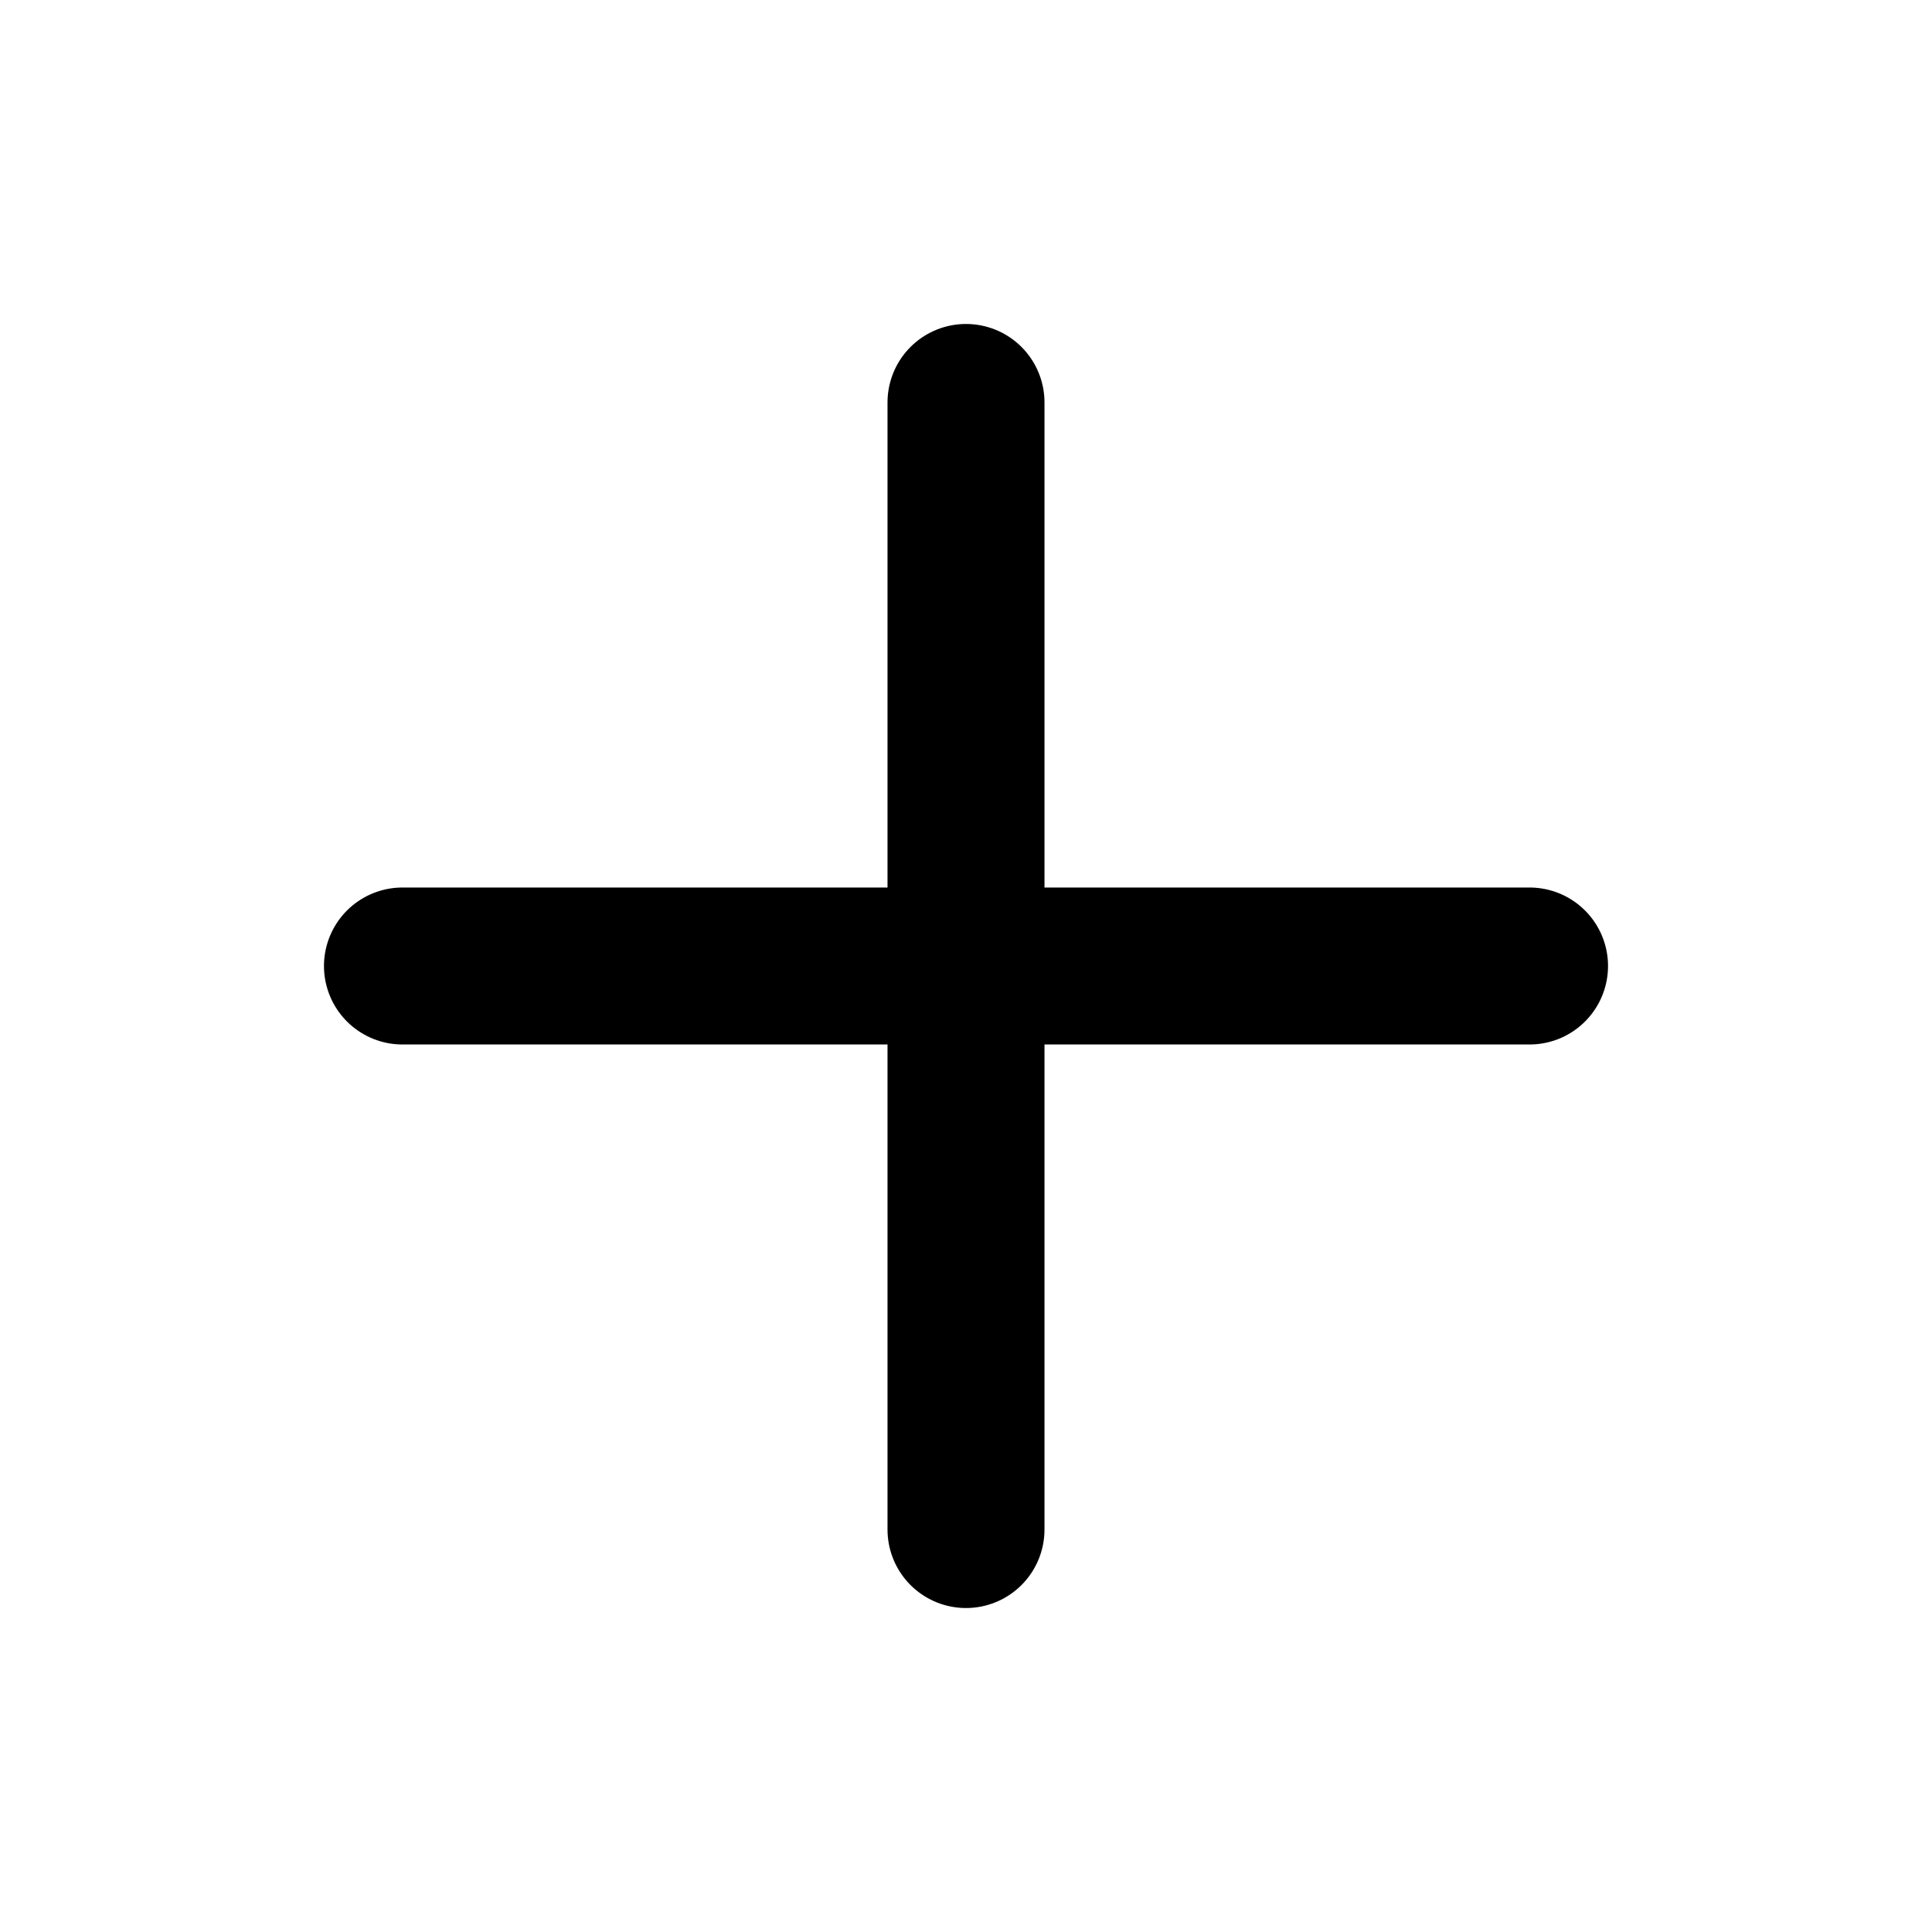
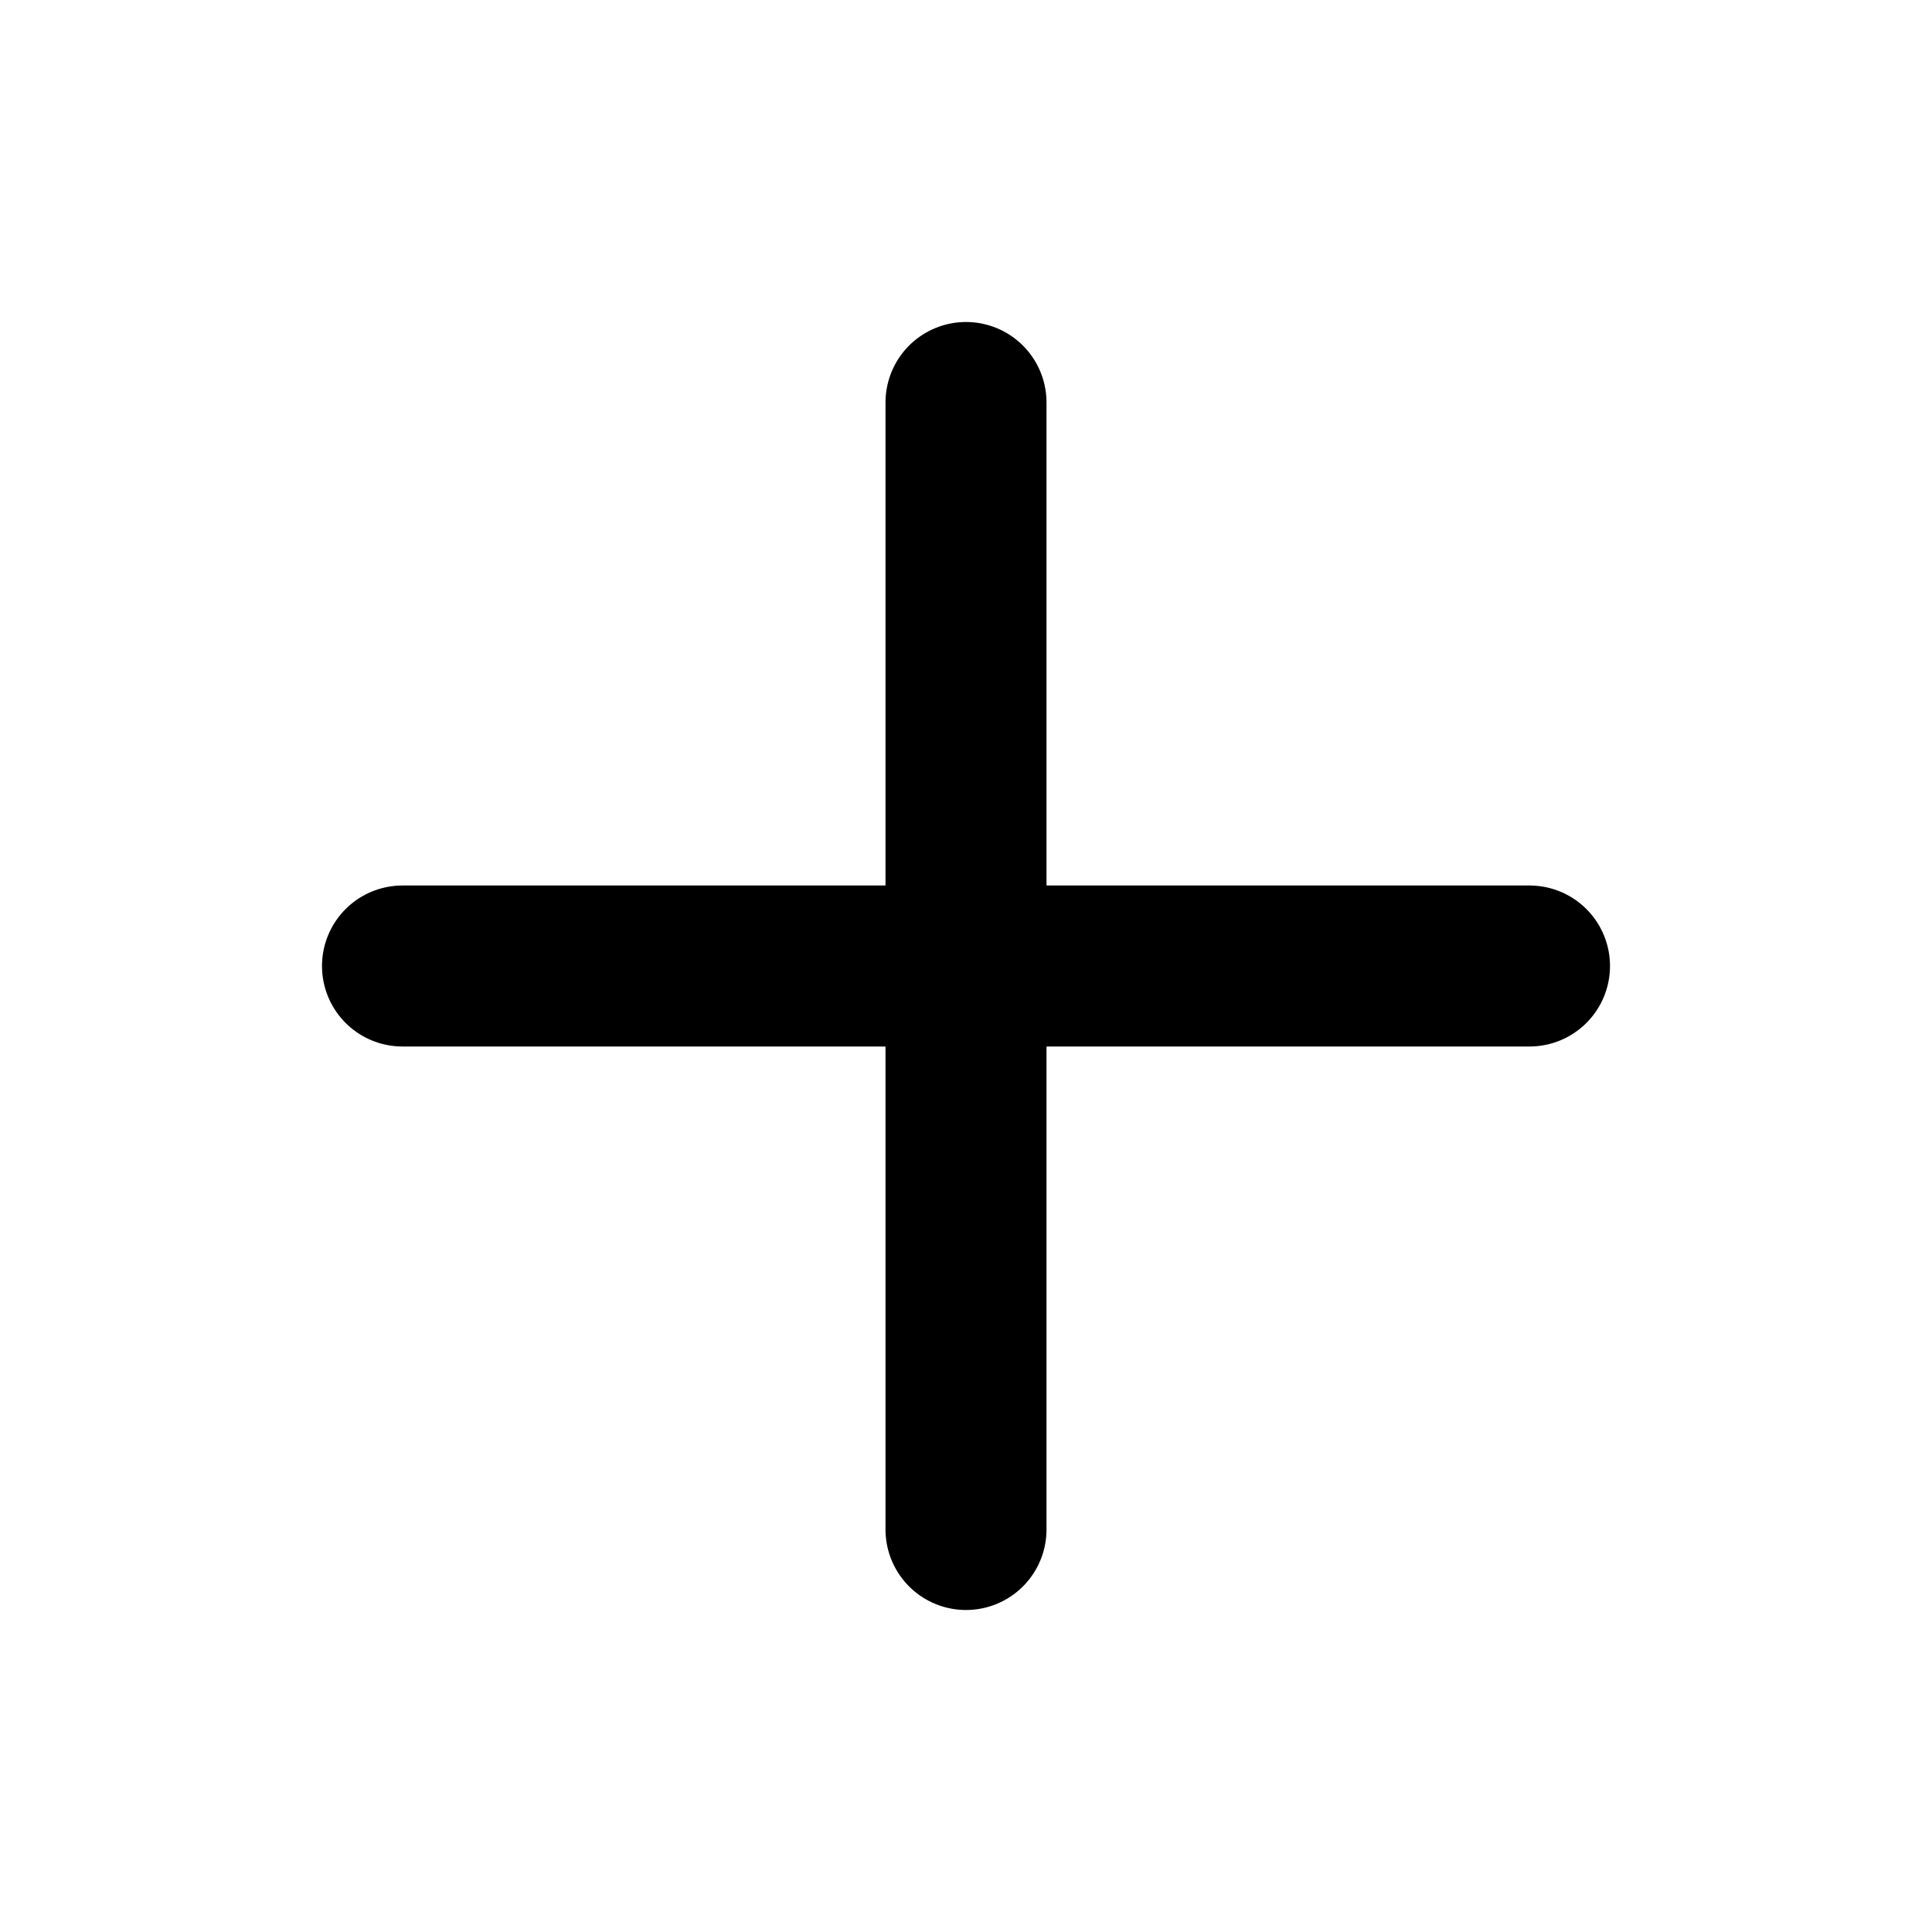
- <svg xmlns="http://www.w3.org/2000/svg" width="16" height="16" viewBox="0 0 16 16" fill="none">
-   <path d="M3.333 8H12.667M8 12.667V3.333" stroke="black" stroke-width="1.3" stroke-linecap="round" stroke-linejoin="round" />
+ <svg xmlns="http://www.w3.org/2000/svg" width="12" height="12" viewBox="0 0 12 12" fill="none">
+   <path d="M2.5 6H9.5M6 9.5V2.5" stroke="black" stroke-linecap="round" stroke-linejoin="round" />
</svg>
